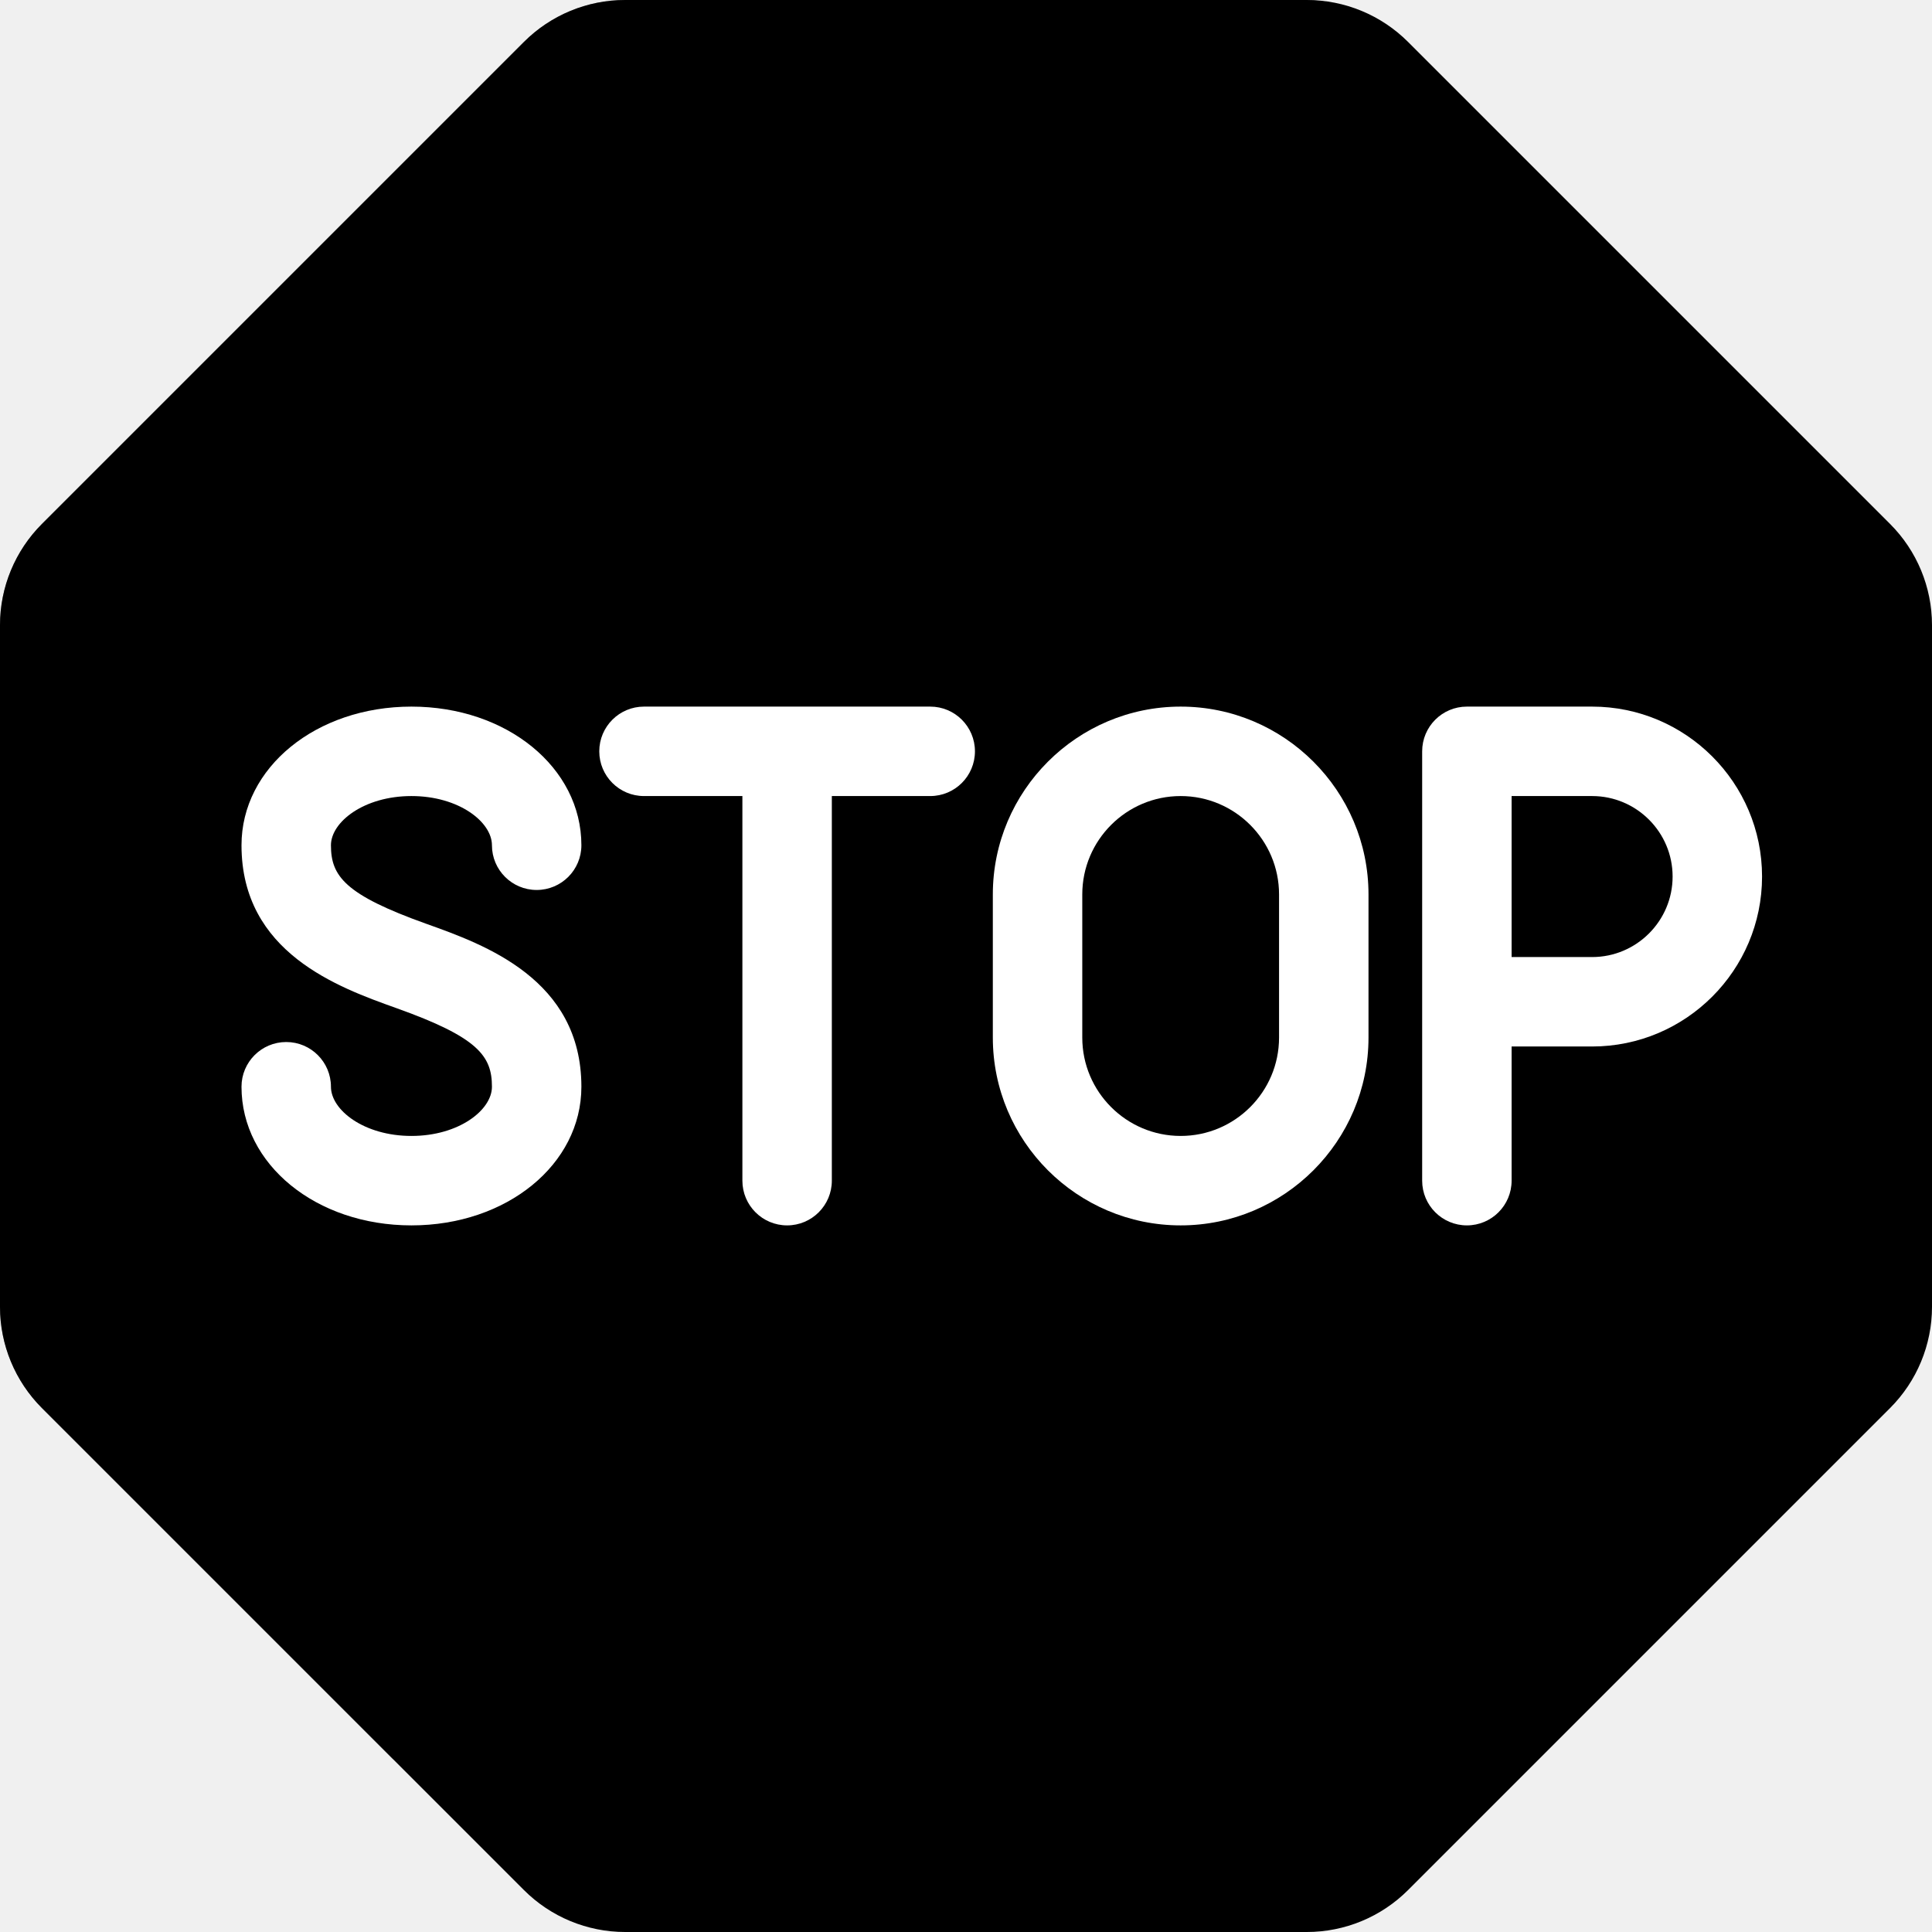
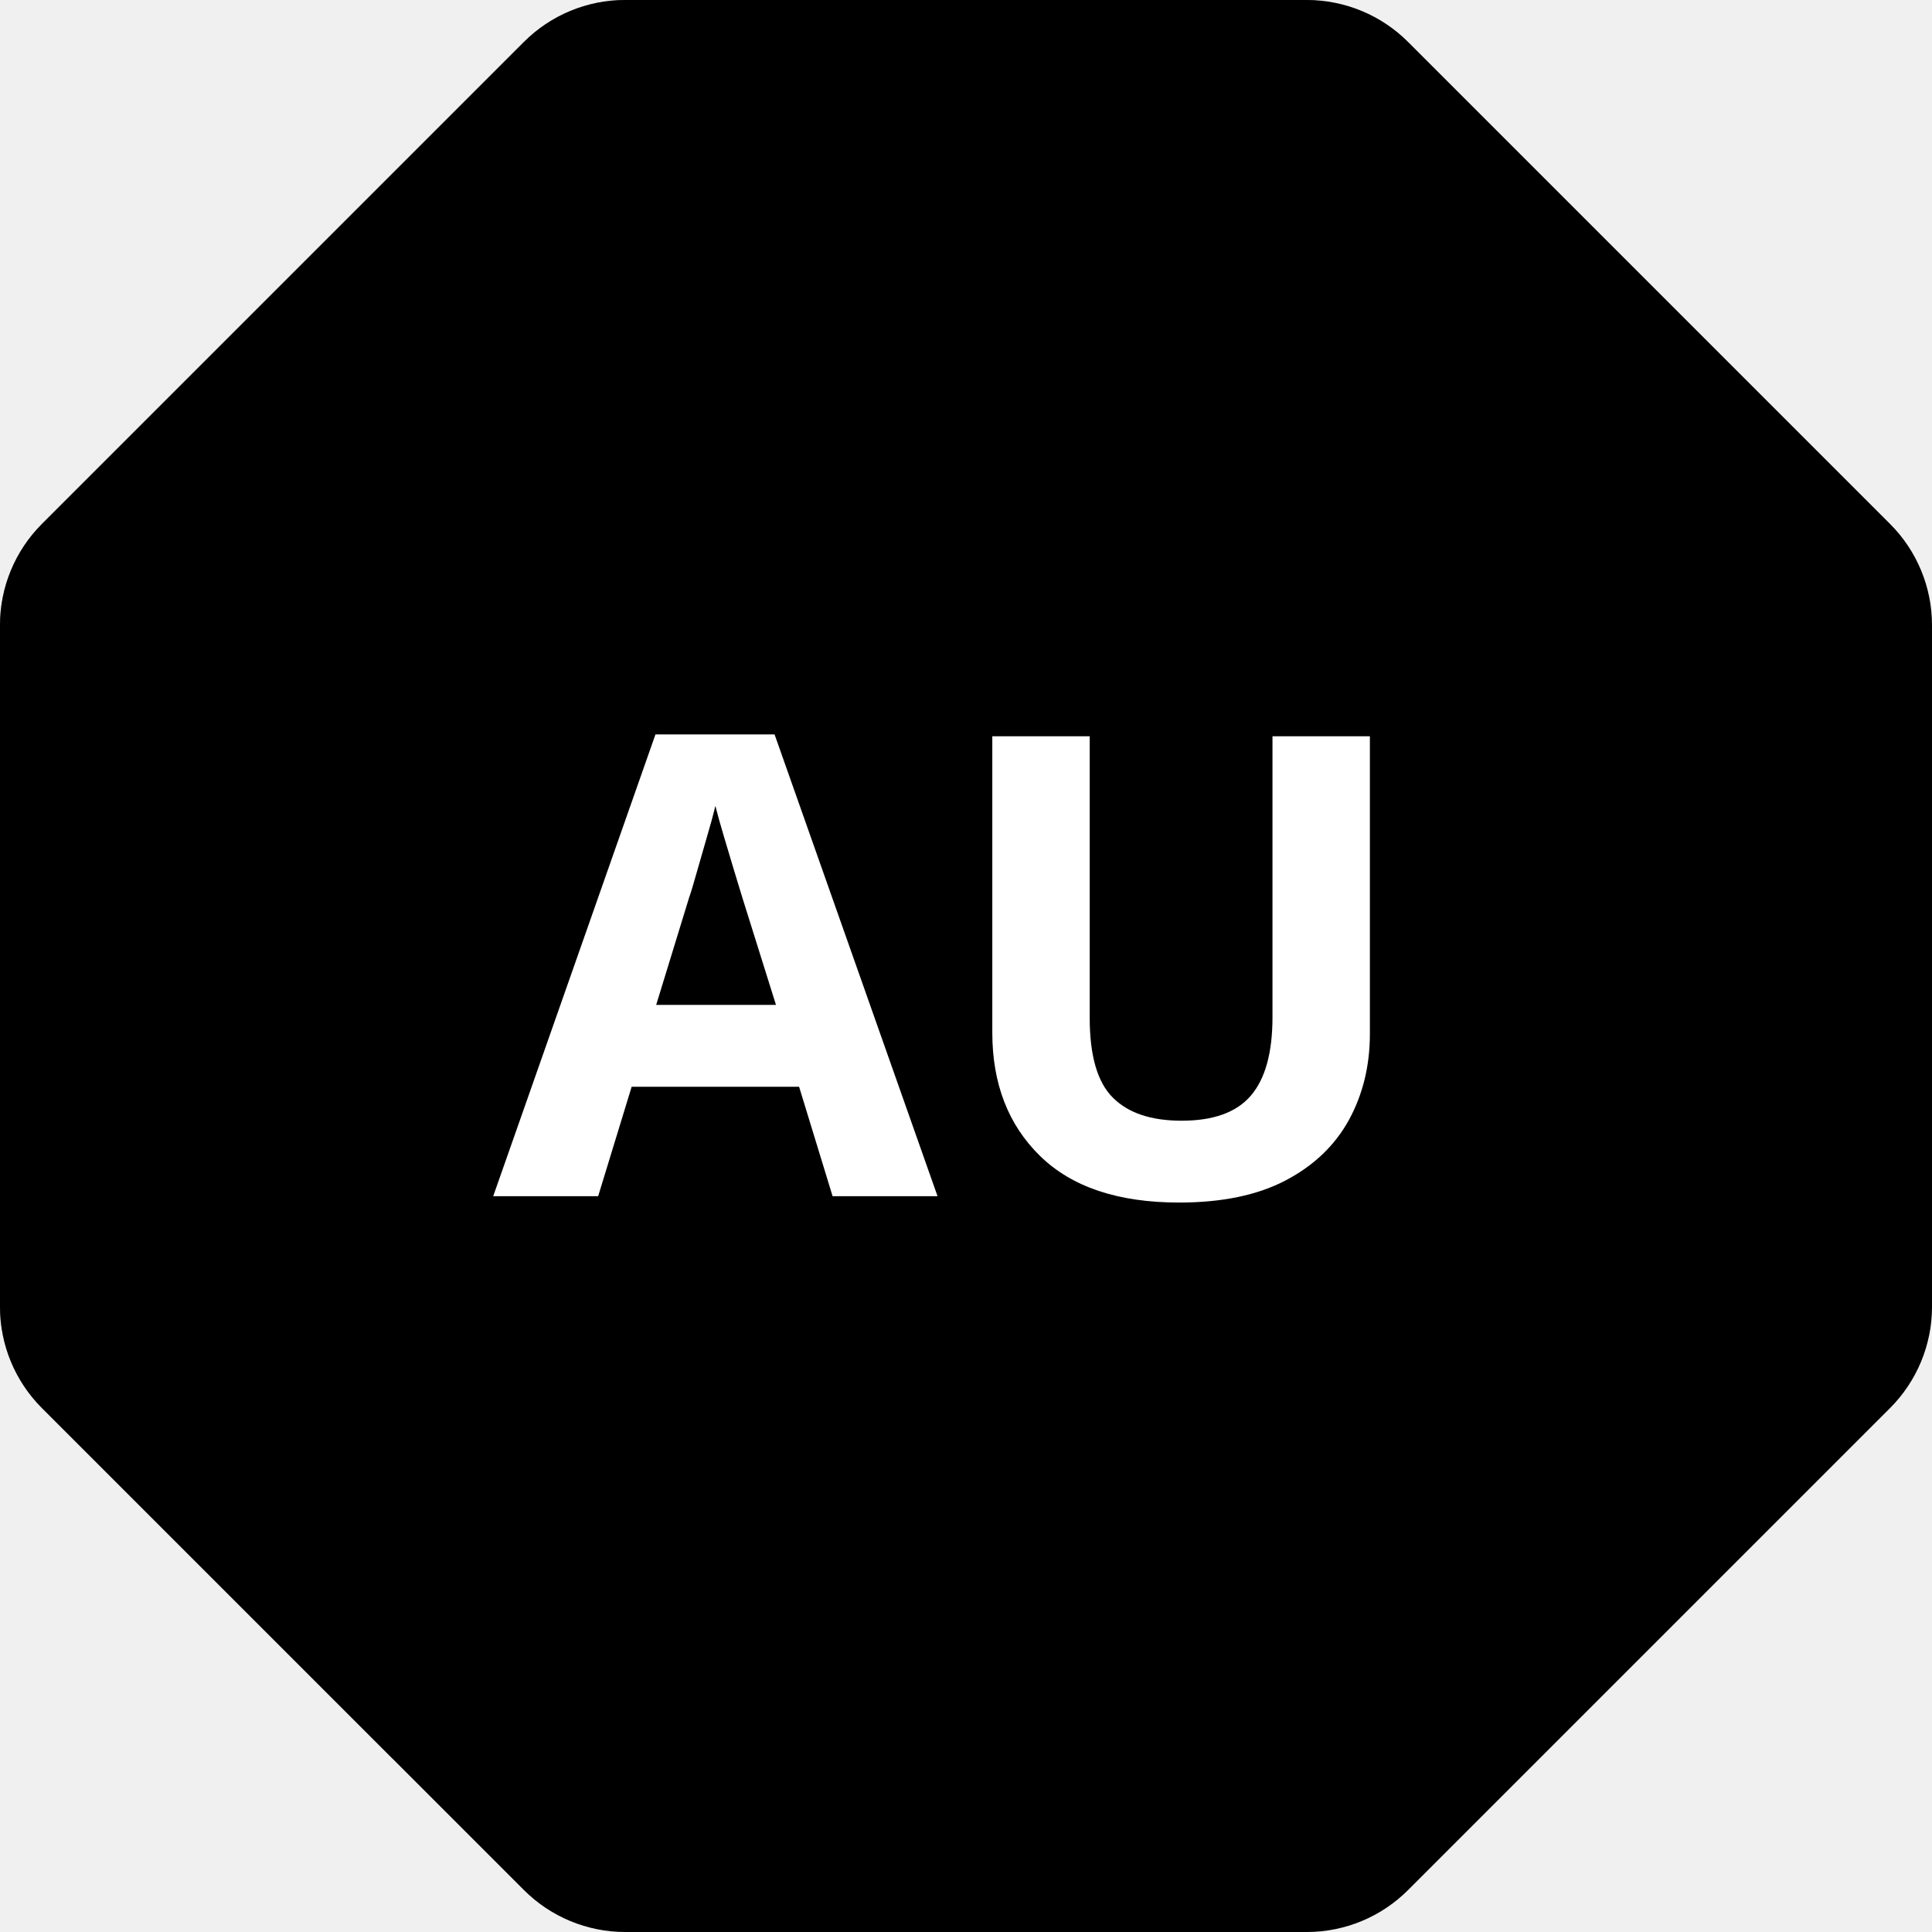
<svg xmlns="http://www.w3.org/2000/svg" version="1.1" id="Layer_1" x="0px" y="0px" viewBox="0 0 128 128" xml:space="preserve" width="128" height="128">
-   <defs id="defs49" />
+   <defs id="defs49">
+     <rect x="16.566" y="37.047" width="75.808" height="51.982" id="rect4631" />
+   </defs>
  <path style="fill:#000000;stroke-width:4;fill-opacity:1" d="M 346.329,0 H 165.671 C 155.612,0 145.966,3.995 138.854,11.109 L 11.109,138.853 C 3.995,145.965 0,155.612 0,165.671 V 346.33 c 0,10.059 3.995,19.705 11.109,26.817 l 127.745,127.745 c 7.112,7.112 16.759,11.109 26.817,11.109 H 346.33 c 10.059,0 19.705,-3.995 26.817,-11.109 L 500.892,373.147 c 7.112,-7.112 11.109,-16.76 11.109,-26.817 V 165.671 c 0,-10.059 -3.995,-19.705 -11.109,-26.817 L 373.147,11.109 C 366.035,3.995 356.388,0 346.329,0 Z" id="path2" transform="scale(0.2499995)" />
  <path style="fill:#000000;stroke-width:4;fill-opacity:1;opacity:0.4" d="M 94.815,379.259 C 94.815,207.421 201.177,60.52 351.614,0.522 349.864,0.275 348.117,0 346.329,0 H 165.671 C 155.612,0 145.966,3.995 138.854,11.109 L 11.109,138.853 C 3.996,145.965 0,155.611 0,165.671 V 346.33 c 0,10.059 3.996,19.705 11.109,26.817 l 93.103,93.103 c -6.098,-28.041 -9.397,-57.124 -9.397,-86.991 z" id="path4" transform="scale(0.2499995)" />
  <g id="g14" transform="scale(0.2499995)" style="stroke-width:4">
-     <path style="fill:#ffffff;stroke-width:4" d="m 246.519,187.259 h -75.852 c -6.546,0 -11.852,5.306 -11.852,11.852 0,6.546 5.306,11.852 11.852,11.852 h 26.074 v 101.926 c 0,6.546 5.306,11.852 11.852,11.852 6.546,0 11.852,-5.306 11.852,-11.852 V 210.963 h 26.074 c 6.546,0 11.852,-5.306 11.852,-11.852 0,-6.546 -5.307,-11.852 -11.852,-11.852 z" id="path6" />
-     <path style="fill:#ffffff;stroke-width:4" d="m 312.889,187.259 c -27.444,0 -49.778,22.329 -49.778,49.778 v 37.926 c 0,27.449 22.334,49.778 49.778,49.778 27.444,0 49.778,-22.329 49.778,-49.778 v -37.926 c 0,-27.449 -22.334,-49.778 -49.778,-49.778 z m 26.074,87.704 c 0,14.38 -11.694,26.074 -26.074,26.074 -14.38,0 -26.074,-11.694 -26.074,-26.074 v -37.926 c 0,-14.38 11.694,-26.074 26.074,-26.074 14.38,0 26.074,11.694 26.074,26.074 z" id="path8" />
-     <path style="fill:#ffffff;stroke-width:4" d="m 421.926,187.259 h -33.185 c -6.546,0 -11.852,5.306 -11.852,11.852 v 113.778 c 0,6.546 5.306,11.852 11.852,11.852 6.546,0 11.852,-5.306 11.852,-11.852 v -35.556 h 21.333 c 24.833,0 45.037,-20.204 45.037,-45.037 0,-24.833 -20.204,-45.037 -45.037,-45.037 z m 0,66.371 h -21.333 v -42.667 h 21.333 c 11.759,0 21.333,9.569 21.333,21.333 0,11.764 -9.574,21.334 -21.333,21.334 z" id="path10" />
-     <path style="fill:#ffffff;stroke-width:4" d="m 109.037,210.963 c 12.574,0 21.333,6.871 21.333,13.037 0,6.546 5.306,11.852 11.852,11.852 6.546,0 11.852,-5.306 11.852,-11.852 0,-20.602 -19.787,-36.741 -45.037,-36.741 C 83.787,187.259 64,203.398 64,224 c 0,28.495 25.695,37.676 41.047,43.162 21.666,7.736 25.324,12.68 25.324,20.838 0,6.167 -8.76,13.037 -21.333,13.037 -12.573,0 -21.334,-6.87 -21.334,-13.037 0,-6.546 -5.306,-11.852 -11.852,-11.852 C 69.306,276.148 64,281.454 64,288 c 0,20.602 19.787,36.741 45.037,36.741 25.25,0 45.037,-16.139 45.037,-36.741 0,-28.495 -25.695,-37.676 -41.047,-43.162 C 91.361,237.102 87.703,232.158 87.703,224 c 10e-4,-6.167 8.76,-13.037 21.334,-13.037 z" id="path12" />
+     <text xml:space="preserve" transform="matrix(4.000008,0,0,4.000008,45.53395,17.81247)" id="text4629" style="font-style:normal;font-variant:normal;font-weight:bold;font-stretch:normal;font-size:42.667px;line-height:1.25;font-family:sans-serif;-inkscape-font-specification:'sans-serif Bold';text-align:center;letter-spacing:0px;word-spacing:0px;white-space:pre;shape-inside:url(#rect4631);fill:#ffffff;fill-opacity:1;stroke:none" x="28.188" y="0">
+       <tspan x="21.294" y="74.797" id="tspan21834">AU</tspan>
+     </text>
  </g>
  <g id="g16" transform="scale(0.2499995)" style="stroke-width:4">
</g>
  <g id="g18" transform="scale(0.2499995)" style="stroke-width:4">
</g>
  <g id="g20" transform="scale(0.2499995)" style="stroke-width:4">
</g>
  <g id="g22" transform="scale(0.2499995)" style="stroke-width:4">
</g>
  <g id="g24" transform="scale(0.2499995)" style="stroke-width:4">
</g>
  <g id="g26" transform="scale(0.2499995)" style="stroke-width:4">
</g>
  <g id="g28" transform="scale(0.2499995)" style="stroke-width:4">
</g>
  <g id="g30" transform="scale(0.2499995)" style="stroke-width:4">
</g>
  <g id="g32" transform="scale(0.2499995)" style="stroke-width:4">
</g>
  <g id="g34" transform="scale(0.2499995)" style="stroke-width:4">
</g>
  <g id="g36" transform="scale(0.2499995)" style="stroke-width:4">
</g>
  <g id="g38" transform="scale(0.2499995)" style="stroke-width:4">
</g>
  <g id="g40" transform="scale(0.2499995)" style="stroke-width:4">
</g>
  <g id="g42" transform="scale(0.2499995)" style="stroke-width:4">
</g>
  <g id="g44" transform="scale(0.2499995)" style="stroke-width:4">
</g>
</svg>
